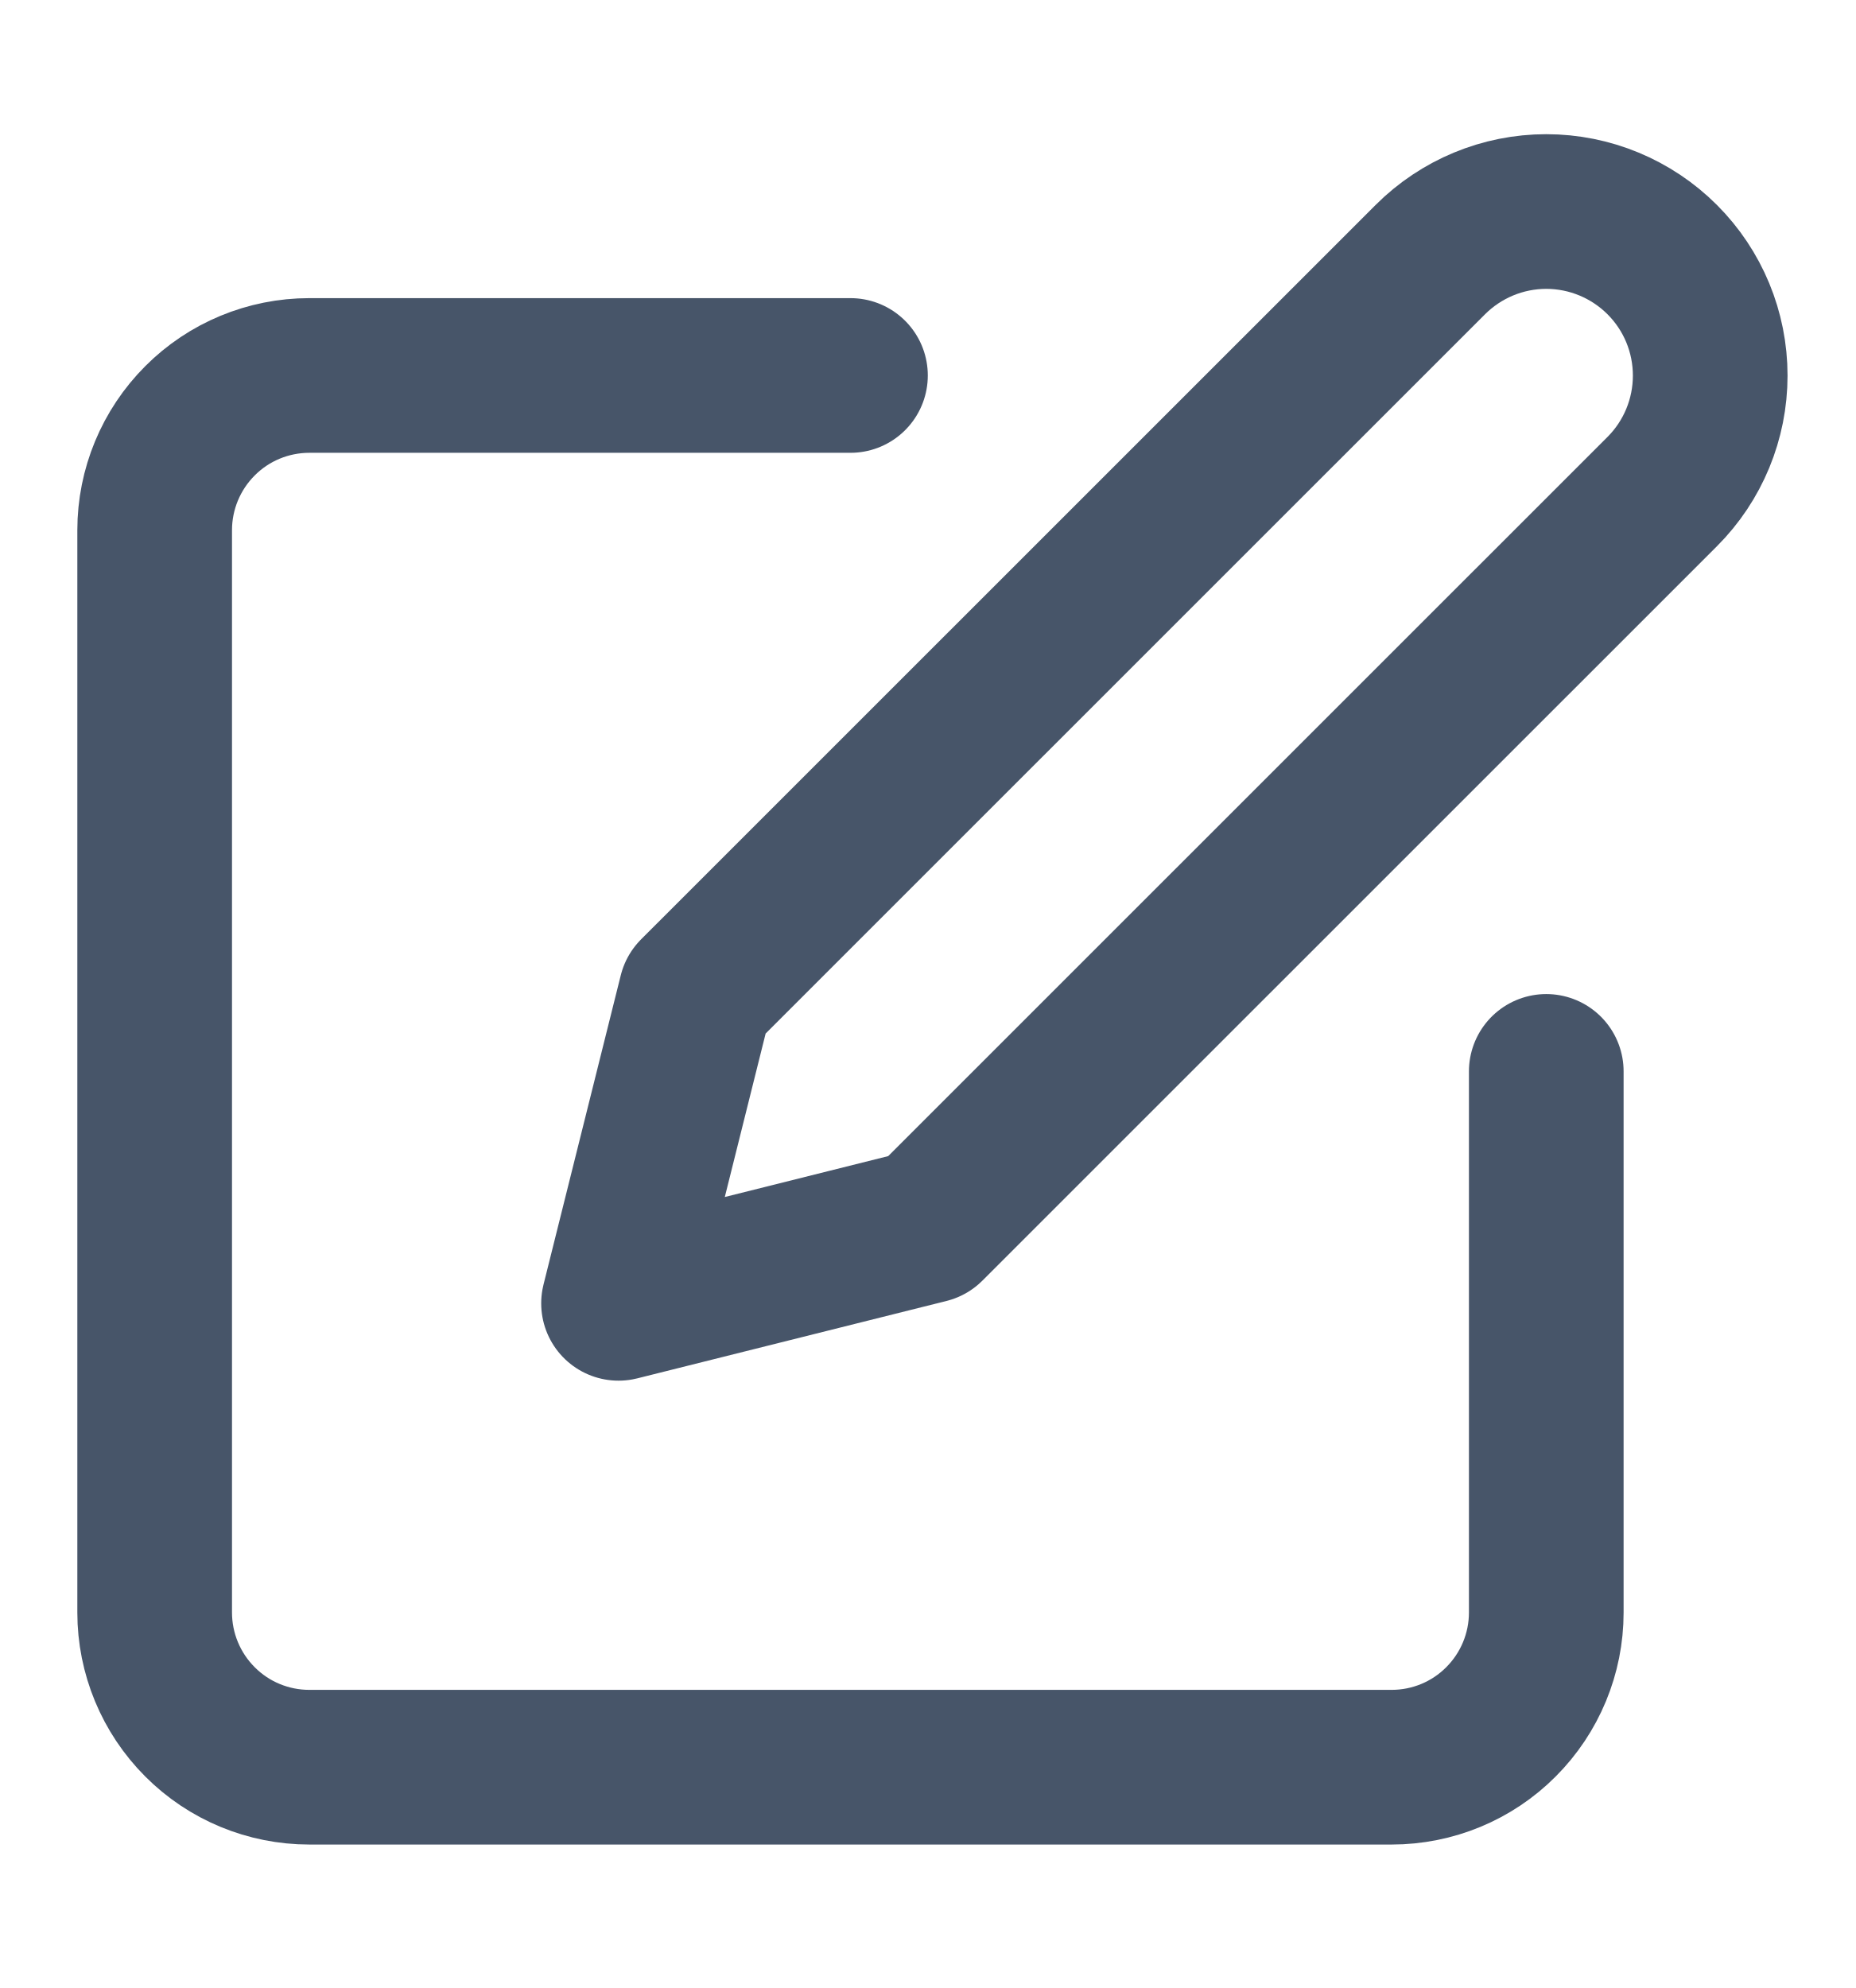
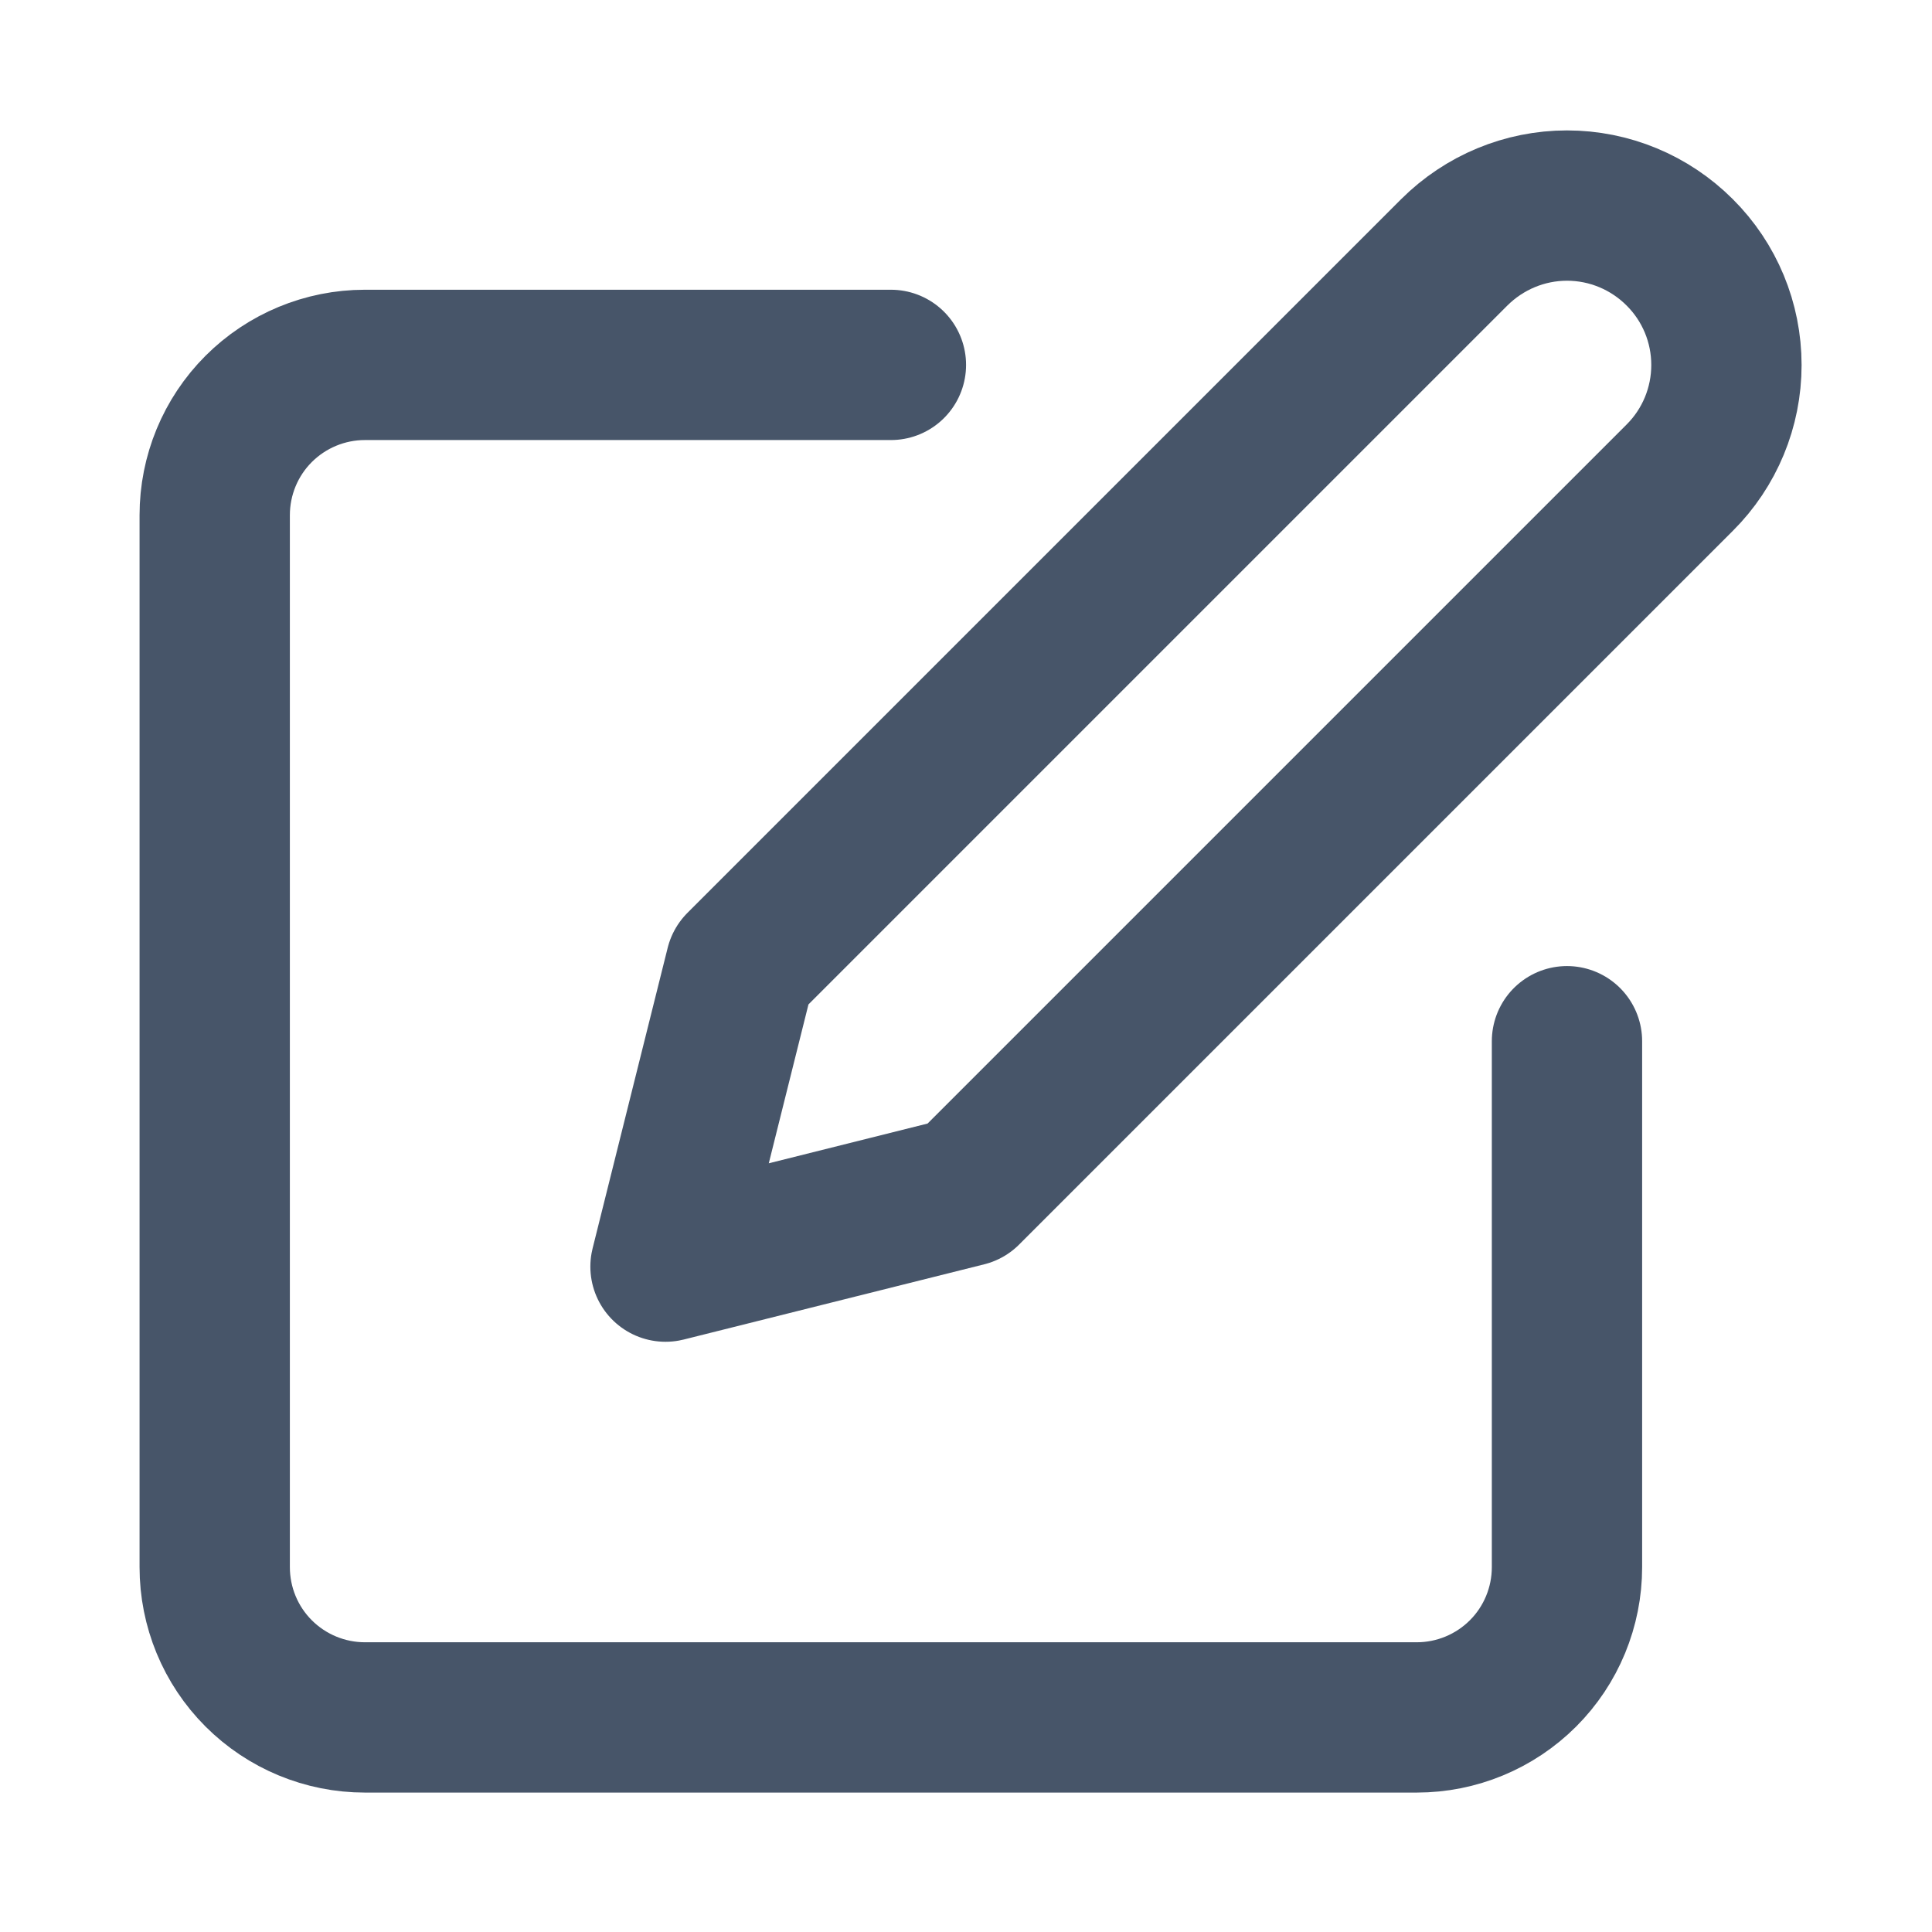
- <svg xmlns="http://www.w3.org/2000/svg" width="14" height="15" viewBox="0 0 14 15" fill="none">
-   <path d="M6.417 2.833H2.334C2.024 2.833 1.727 2.956 1.509 3.175C1.29 3.394 1.167 3.691 1.167 4V12.167C1.167 12.476 1.29 12.773 1.509 12.992C1.727 13.211 2.024 13.334 2.334 13.334H10.5C10.81 13.334 11.107 13.211 11.325 12.992C11.544 12.773 11.667 12.476 11.667 12.167V8.084" stroke="#475569" stroke-width="1.167" stroke-linecap="round" stroke-linejoin="round" />
-   <path d="M10.792 1.959C11.024 1.727 11.339 1.596 11.667 1.596C11.995 1.596 12.31 1.727 12.542 1.959C12.774 2.191 12.904 2.505 12.904 2.834C12.904 3.162 12.774 3.477 12.542 3.709L7 9.25L4.667 9.834L5.25 7.5L10.792 1.959Z" stroke="#475569" stroke-width="1.167" stroke-linecap="round" stroke-linejoin="round" />
+ <svg xmlns="http://www.w3.org/2000/svg" width="15" height="15" viewBox="0 0 15 15" fill="none">
+   <path d="M6.917 2.833H2.833C2.524 2.833 2.227 2.956 2.008 3.175C1.789 3.394 1.667 3.691 1.667 4V12.167C1.667 12.476 1.789 12.773 2.008 12.992C2.227 13.211 2.524 13.334 2.833 13.334H11C11.309 13.334 11.606 13.211 11.825 12.992C12.044 12.773 12.166 12.476 12.166 12.167V8.084" stroke="#475569" stroke-width="1.167" stroke-linecap="round" stroke-linejoin="round" />
+   <path d="M11.291 1.959C11.524 1.727 11.838 1.596 12.166 1.596C12.495 1.596 12.809 1.727 13.041 1.959C13.274 2.191 13.404 2.505 13.404 2.834C13.404 3.162 13.274 3.477 13.041 3.709L7.5 9.25L5.167 9.834L5.75 7.5L11.291 1.959Z" stroke="#475569" stroke-width="1.167" stroke-linecap="round" stroke-linejoin="round" />
</svg>
